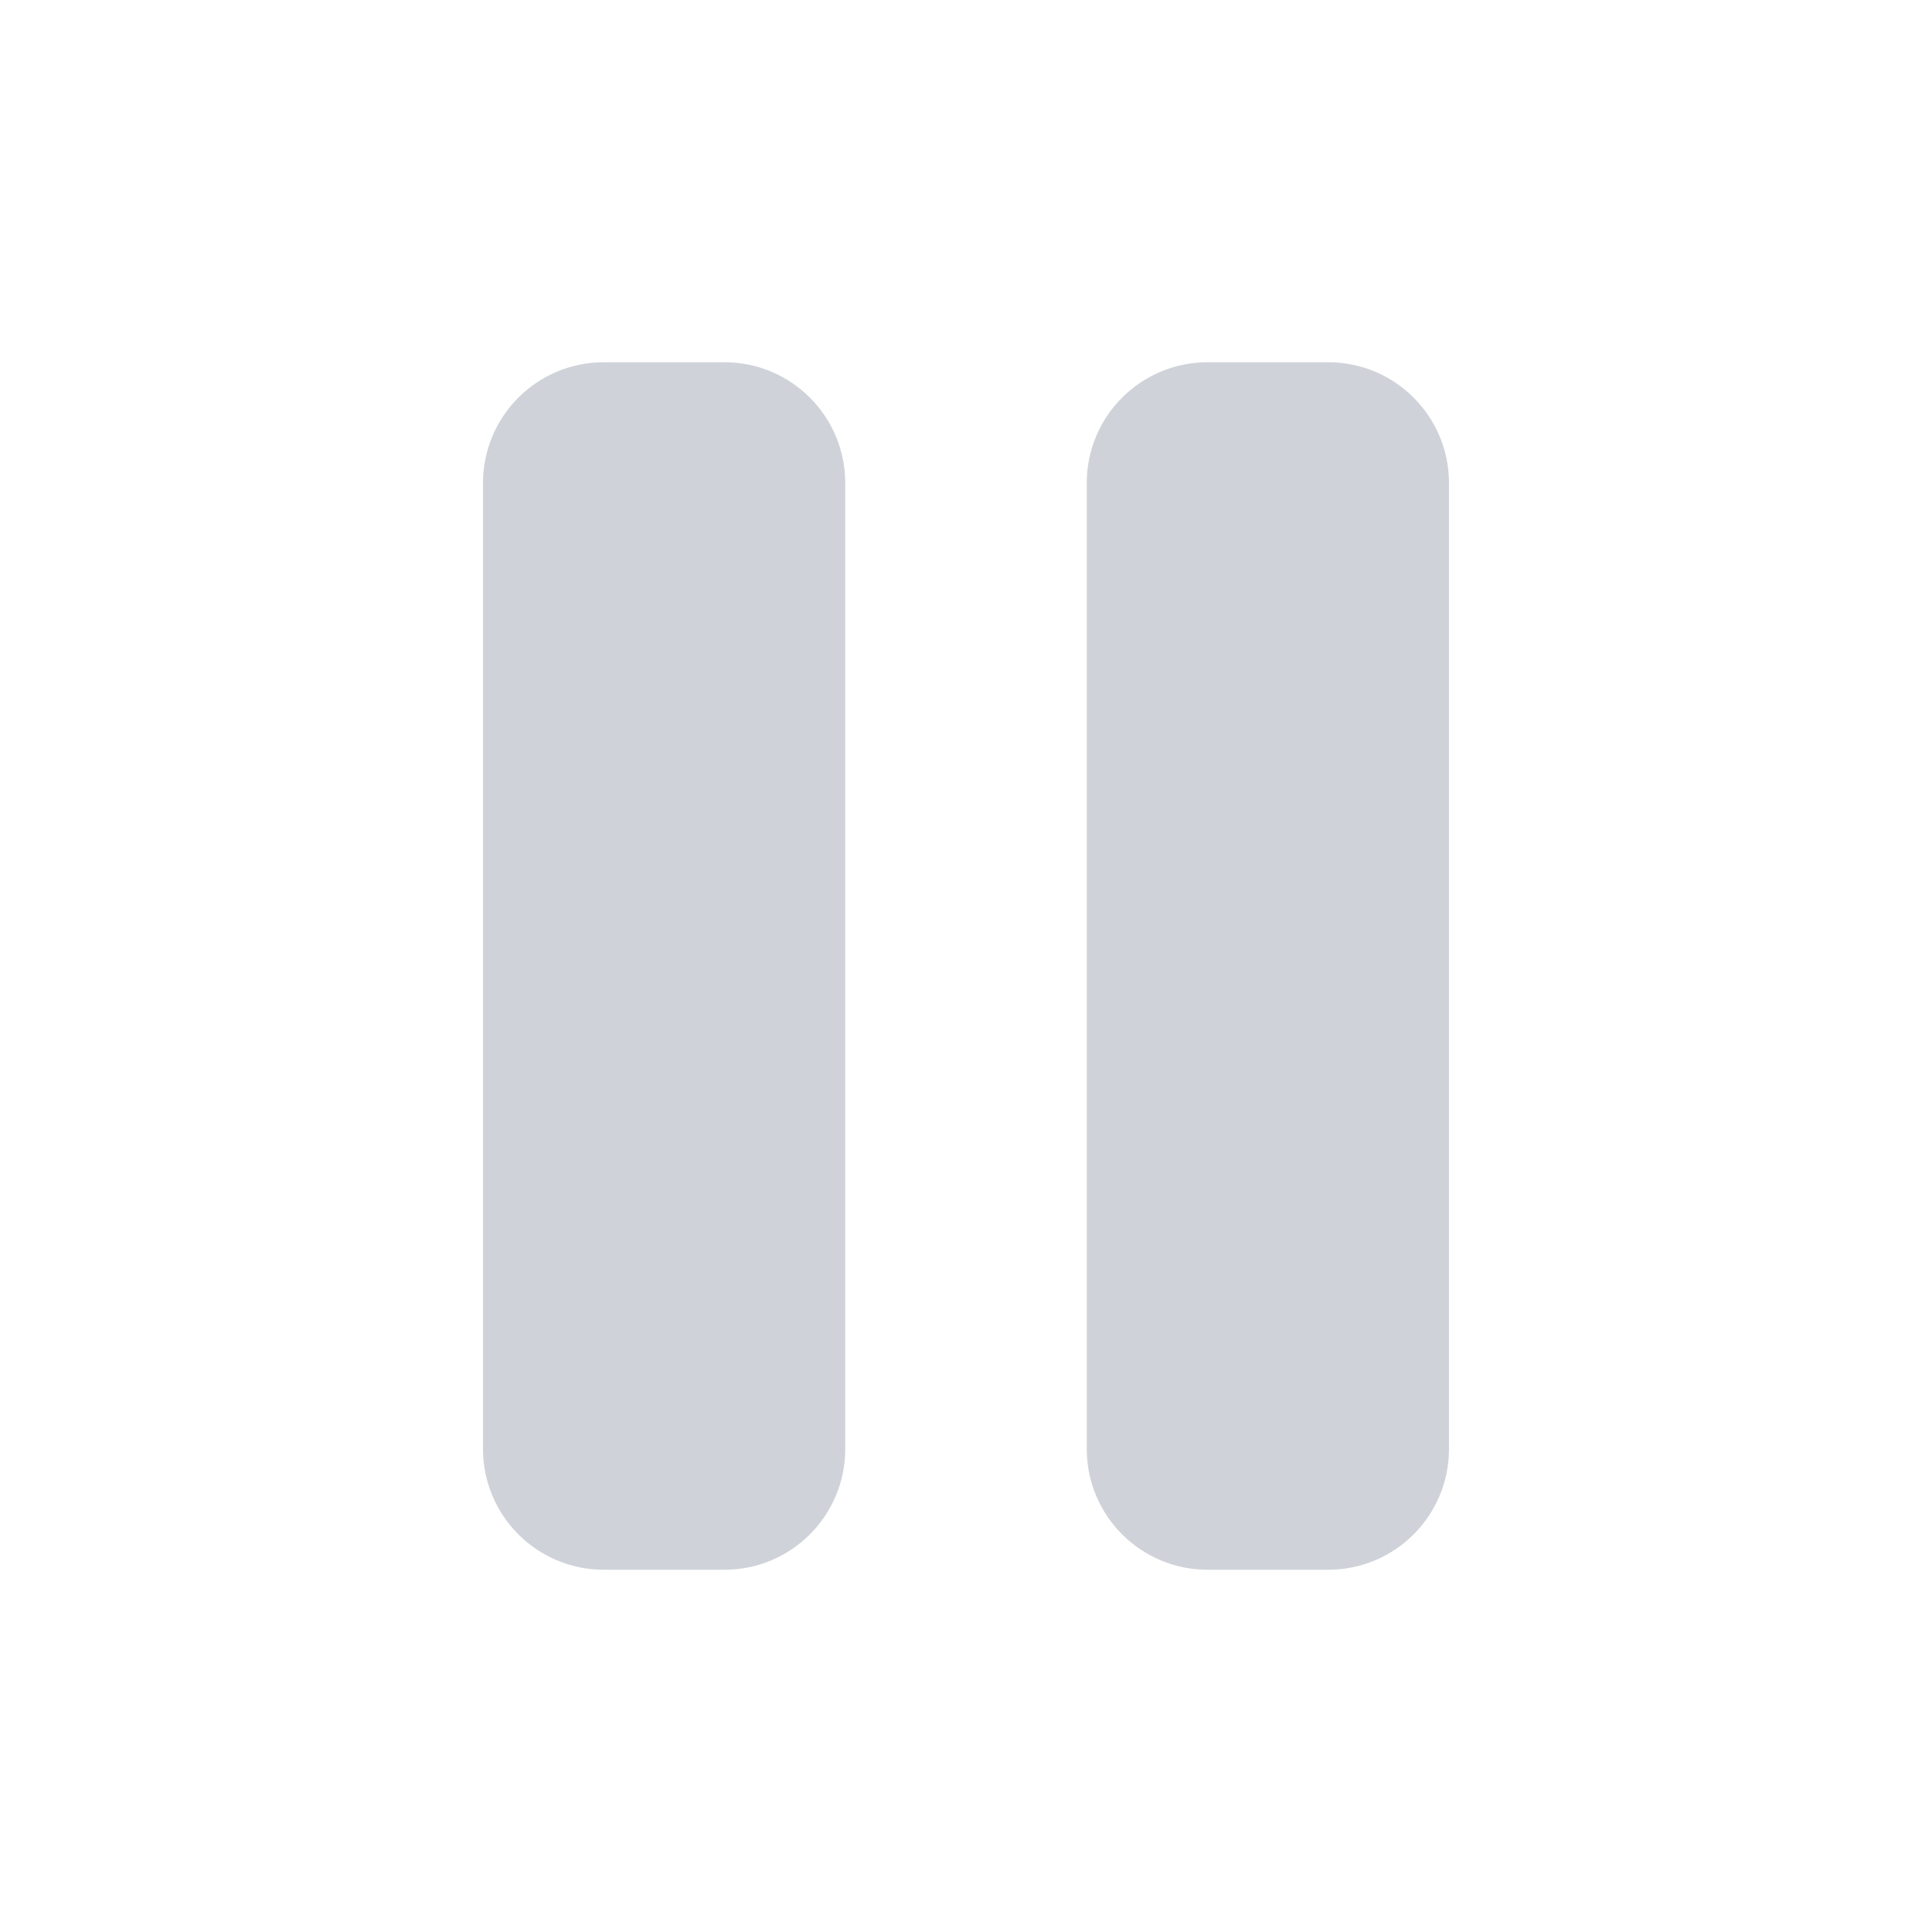
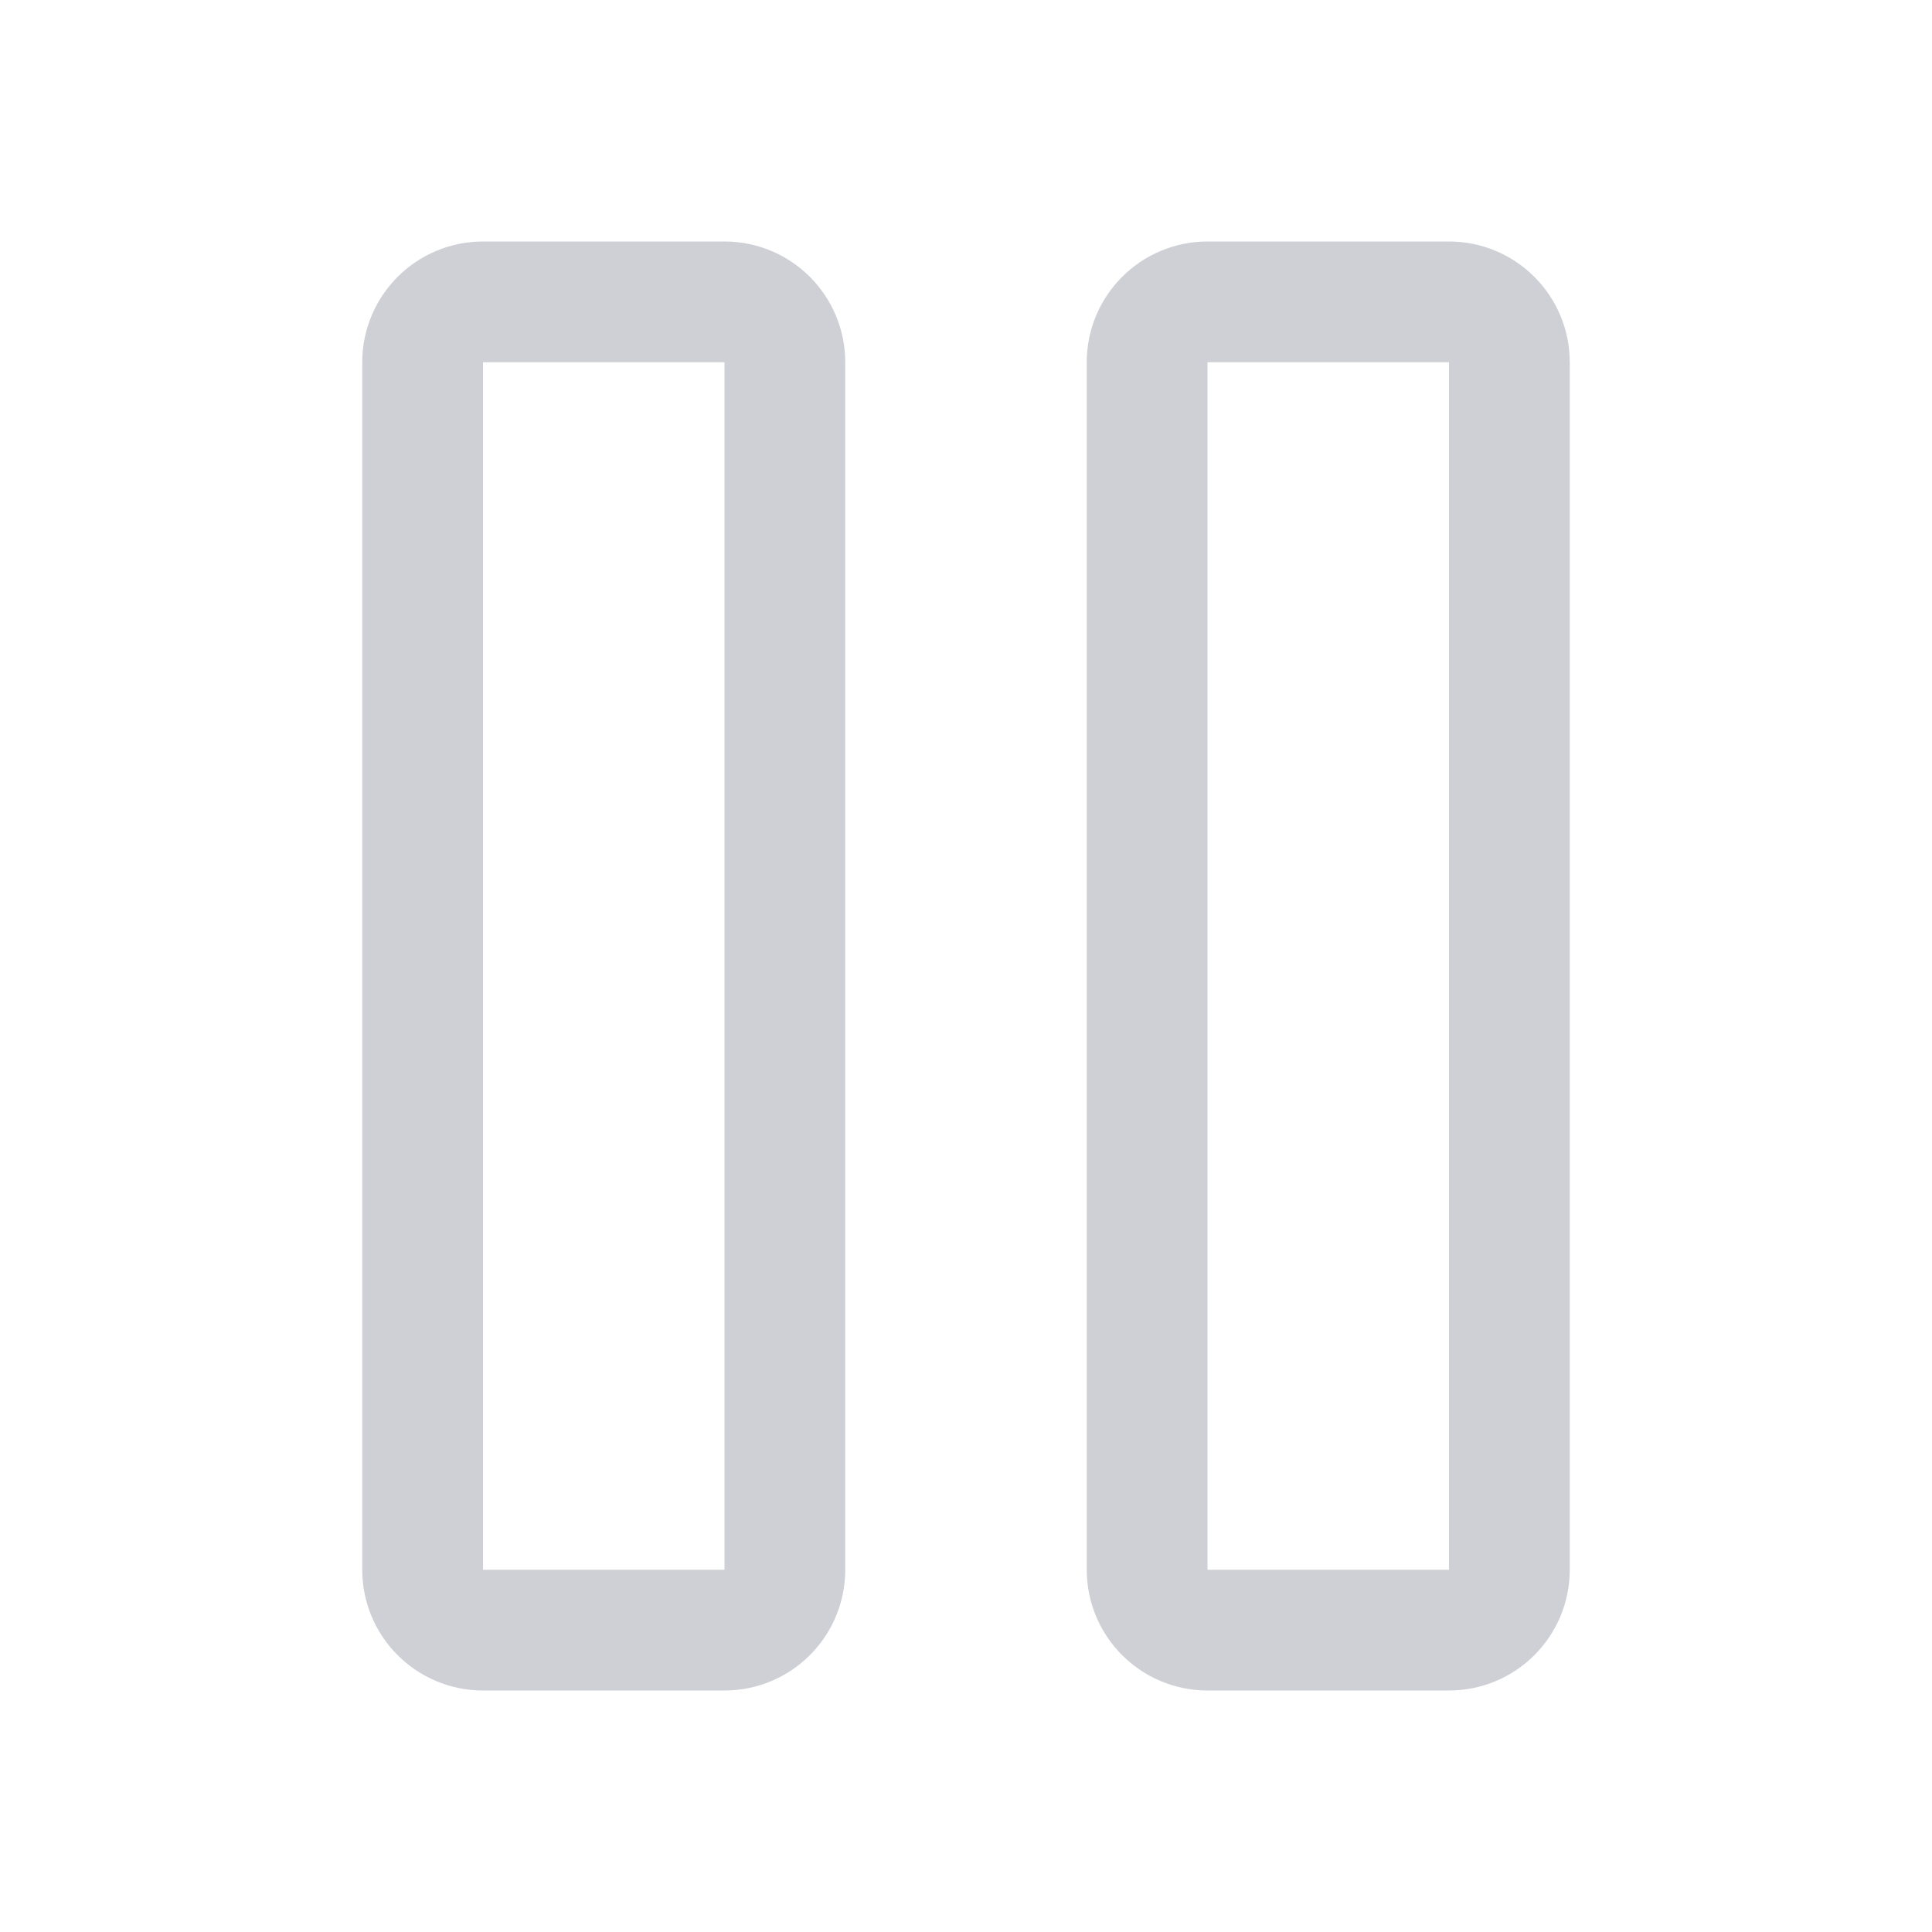
<svg xmlns="http://www.w3.org/2000/svg" width="16" height="16" viewBox="0 0 16 16" fill="none">
-   <rect x="4" y="3" width="3" height="10" rx="1" fill="#CFD3D9" />
-   <rect x="9" y="3" width="3" height="10" rx="1" fill="#CFD3D9" />
+   <rect x="3.5" y="2.5" width="3" height="11" rx="0.5" stroke="#CED0D6" />
+   <rect x="9.5" y="2.5" width="3" height="11" rx="0.5" stroke="#CED0D6" />
</svg>
